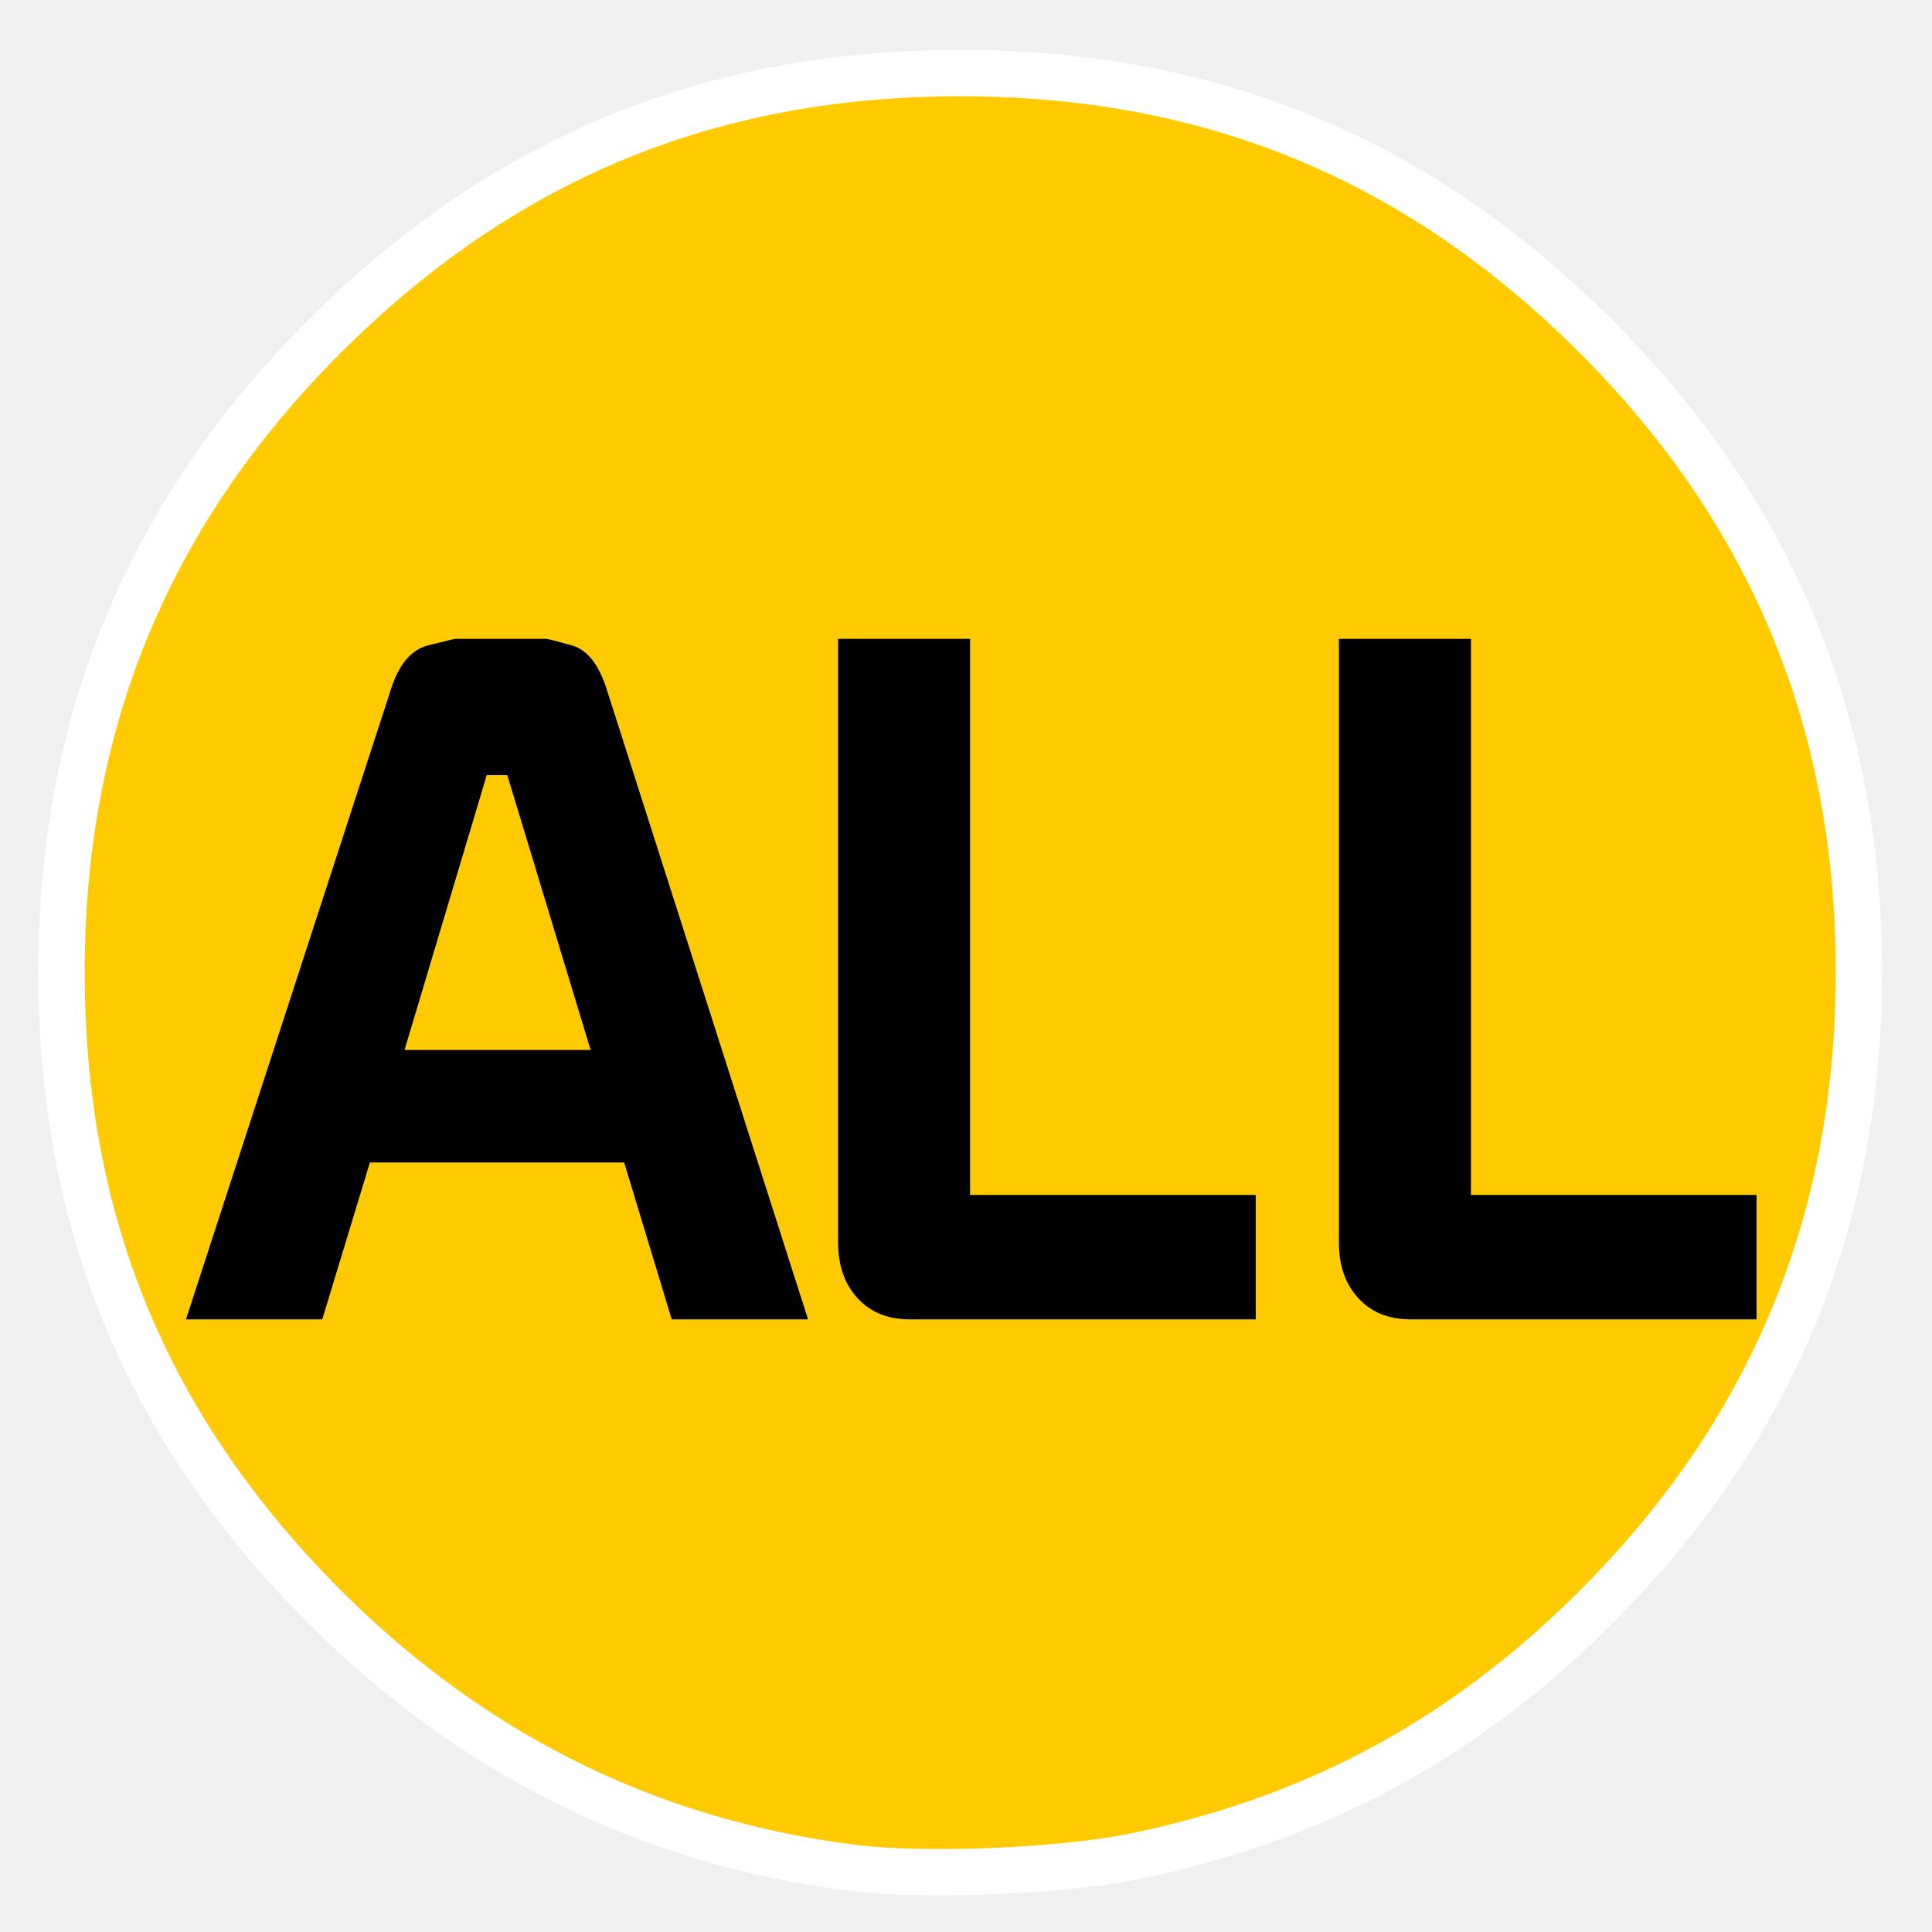
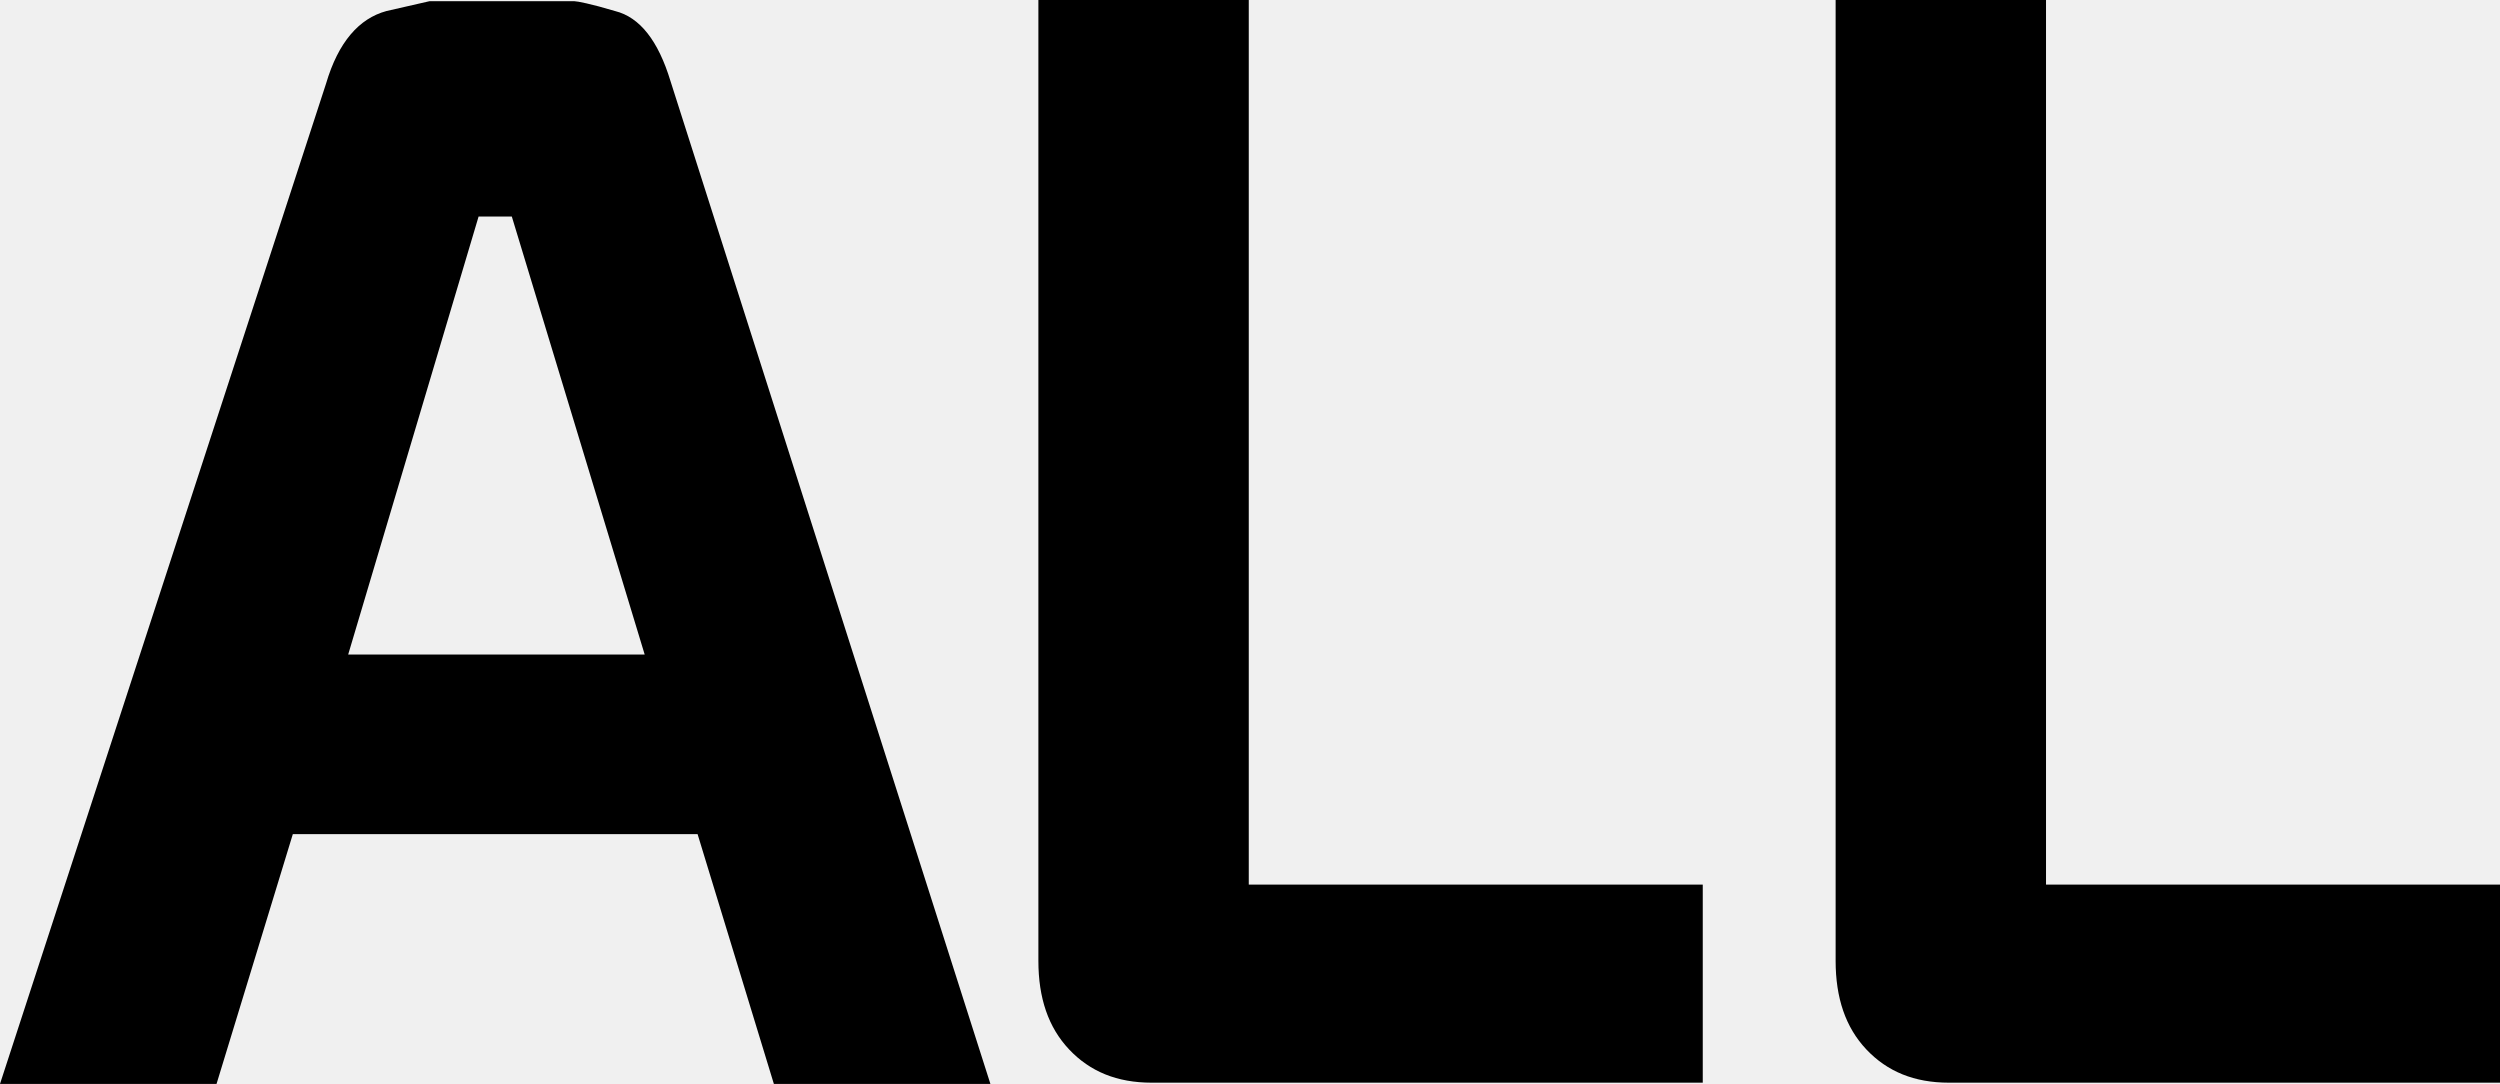
- <svg xmlns="http://www.w3.org/2000/svg" width="250" height="250" version="1.0">
-   <path d="M110.37 241.703c-27.132-3.396-50.69-15.361-70.214-35.663C18.377 183.393 7.958 157.41 7.958 125.75c0-33.378 12.01-61.277 36.382-84.518C66.797 19.82 92.851 9.46 124.25 9.46c31.397 0 57.452 10.36 79.908 31.773 24.373 23.241 36.383 51.14 36.383 84.518 0 33.379-12.01 61.277-36.383 84.518-16.43 15.667-34.873 25.296-57.34 29.936-9.375 1.937-27.118 2.666-36.448 1.498z" style="fill:#ffcb00;fill-opacity:1;stroke:#fff;stroke-width:6;stroke-opacity:1" />
-   <path d="M209.28 181.17h17.642l-26.04-81.481c-1.026-3.267-2.542-5.18-4.549-5.74-2.006-.56-3.104-.84-3.292-.84h-11.758c-.094 0-1.26.28-3.5.84-2.241.56-3.874 2.52-4.9 5.881l-26.459 81.34h17.637l6.161-20.3h32.902l6.157 20.3zm-34.576-34.86 10.638-35.56h2.662l10.78 35.56h-24.08zm73.187 18.76V93.11H230.81v78.121c0 2.985.84 5.388 2.52 7.208 1.681 1.82 3.921 2.73 6.721 2.73h44.801V165.07h-36.96zm64.805 0V93.11h-17.082v78.121c0 2.985.84 5.388 2.521 7.208 1.68 1.82 3.92 2.73 6.72 2.73h44.802V165.07h-36.961z" style="font-size:150px;font-style:normal;font-variant:normal;font-weight:700;font-stretch:normal;writing-mode:lr-tb;text-anchor:start;fill:#000;fill-opacity:1;stroke:none;stroke-width:1px;stroke-linecap:butt;stroke-linejoin:miter;stroke-opacity:1;font-family:UnDotum" transform="translate(-122.359 -10.444)" />
+ <svg xmlns="http://www.w3.org/2000/svg" id="_레이어_1" data-name="레이어 1" version="1.1" viewBox="0 0 203.2 88.1">
+   <defs>
+     <style>
+       .cls-1 {
+         fill: #000;
+         stroke-width: 0px;
+       }
+     </style>
+   </defs>
+   <path class="cls-1" d="M62.9,88.1h17.6L54.5,6.6c-1-3.3-2.5-5.2-4.5-5.7-2-.6-3.1-.8-3.3-.8h-11.8c0,0-1.3.3-3.5.8-2.2.6-3.9,2.5-4.9,5.9L0,88.1h17.6l6.2-20.3h32.9l6.2,20.3h0ZM28.3,53.2l10.6-35.6h2.7l10.8,35.6h-24.1ZM101.5,72V0h-17.1v78.1c0,3,.8,5.4,2.5,7.2,1.7,1.8,3.9,2.7,6.7,2.7h44.8v-16.1h-37ZM166.3,72V0h-17.1v78.1c0,3,.8,5.4,2.5,7.2,1.7,1.8,3.9,2.7,6.7,2.7h44.8v-16.1h-37Z" />
</svg>
